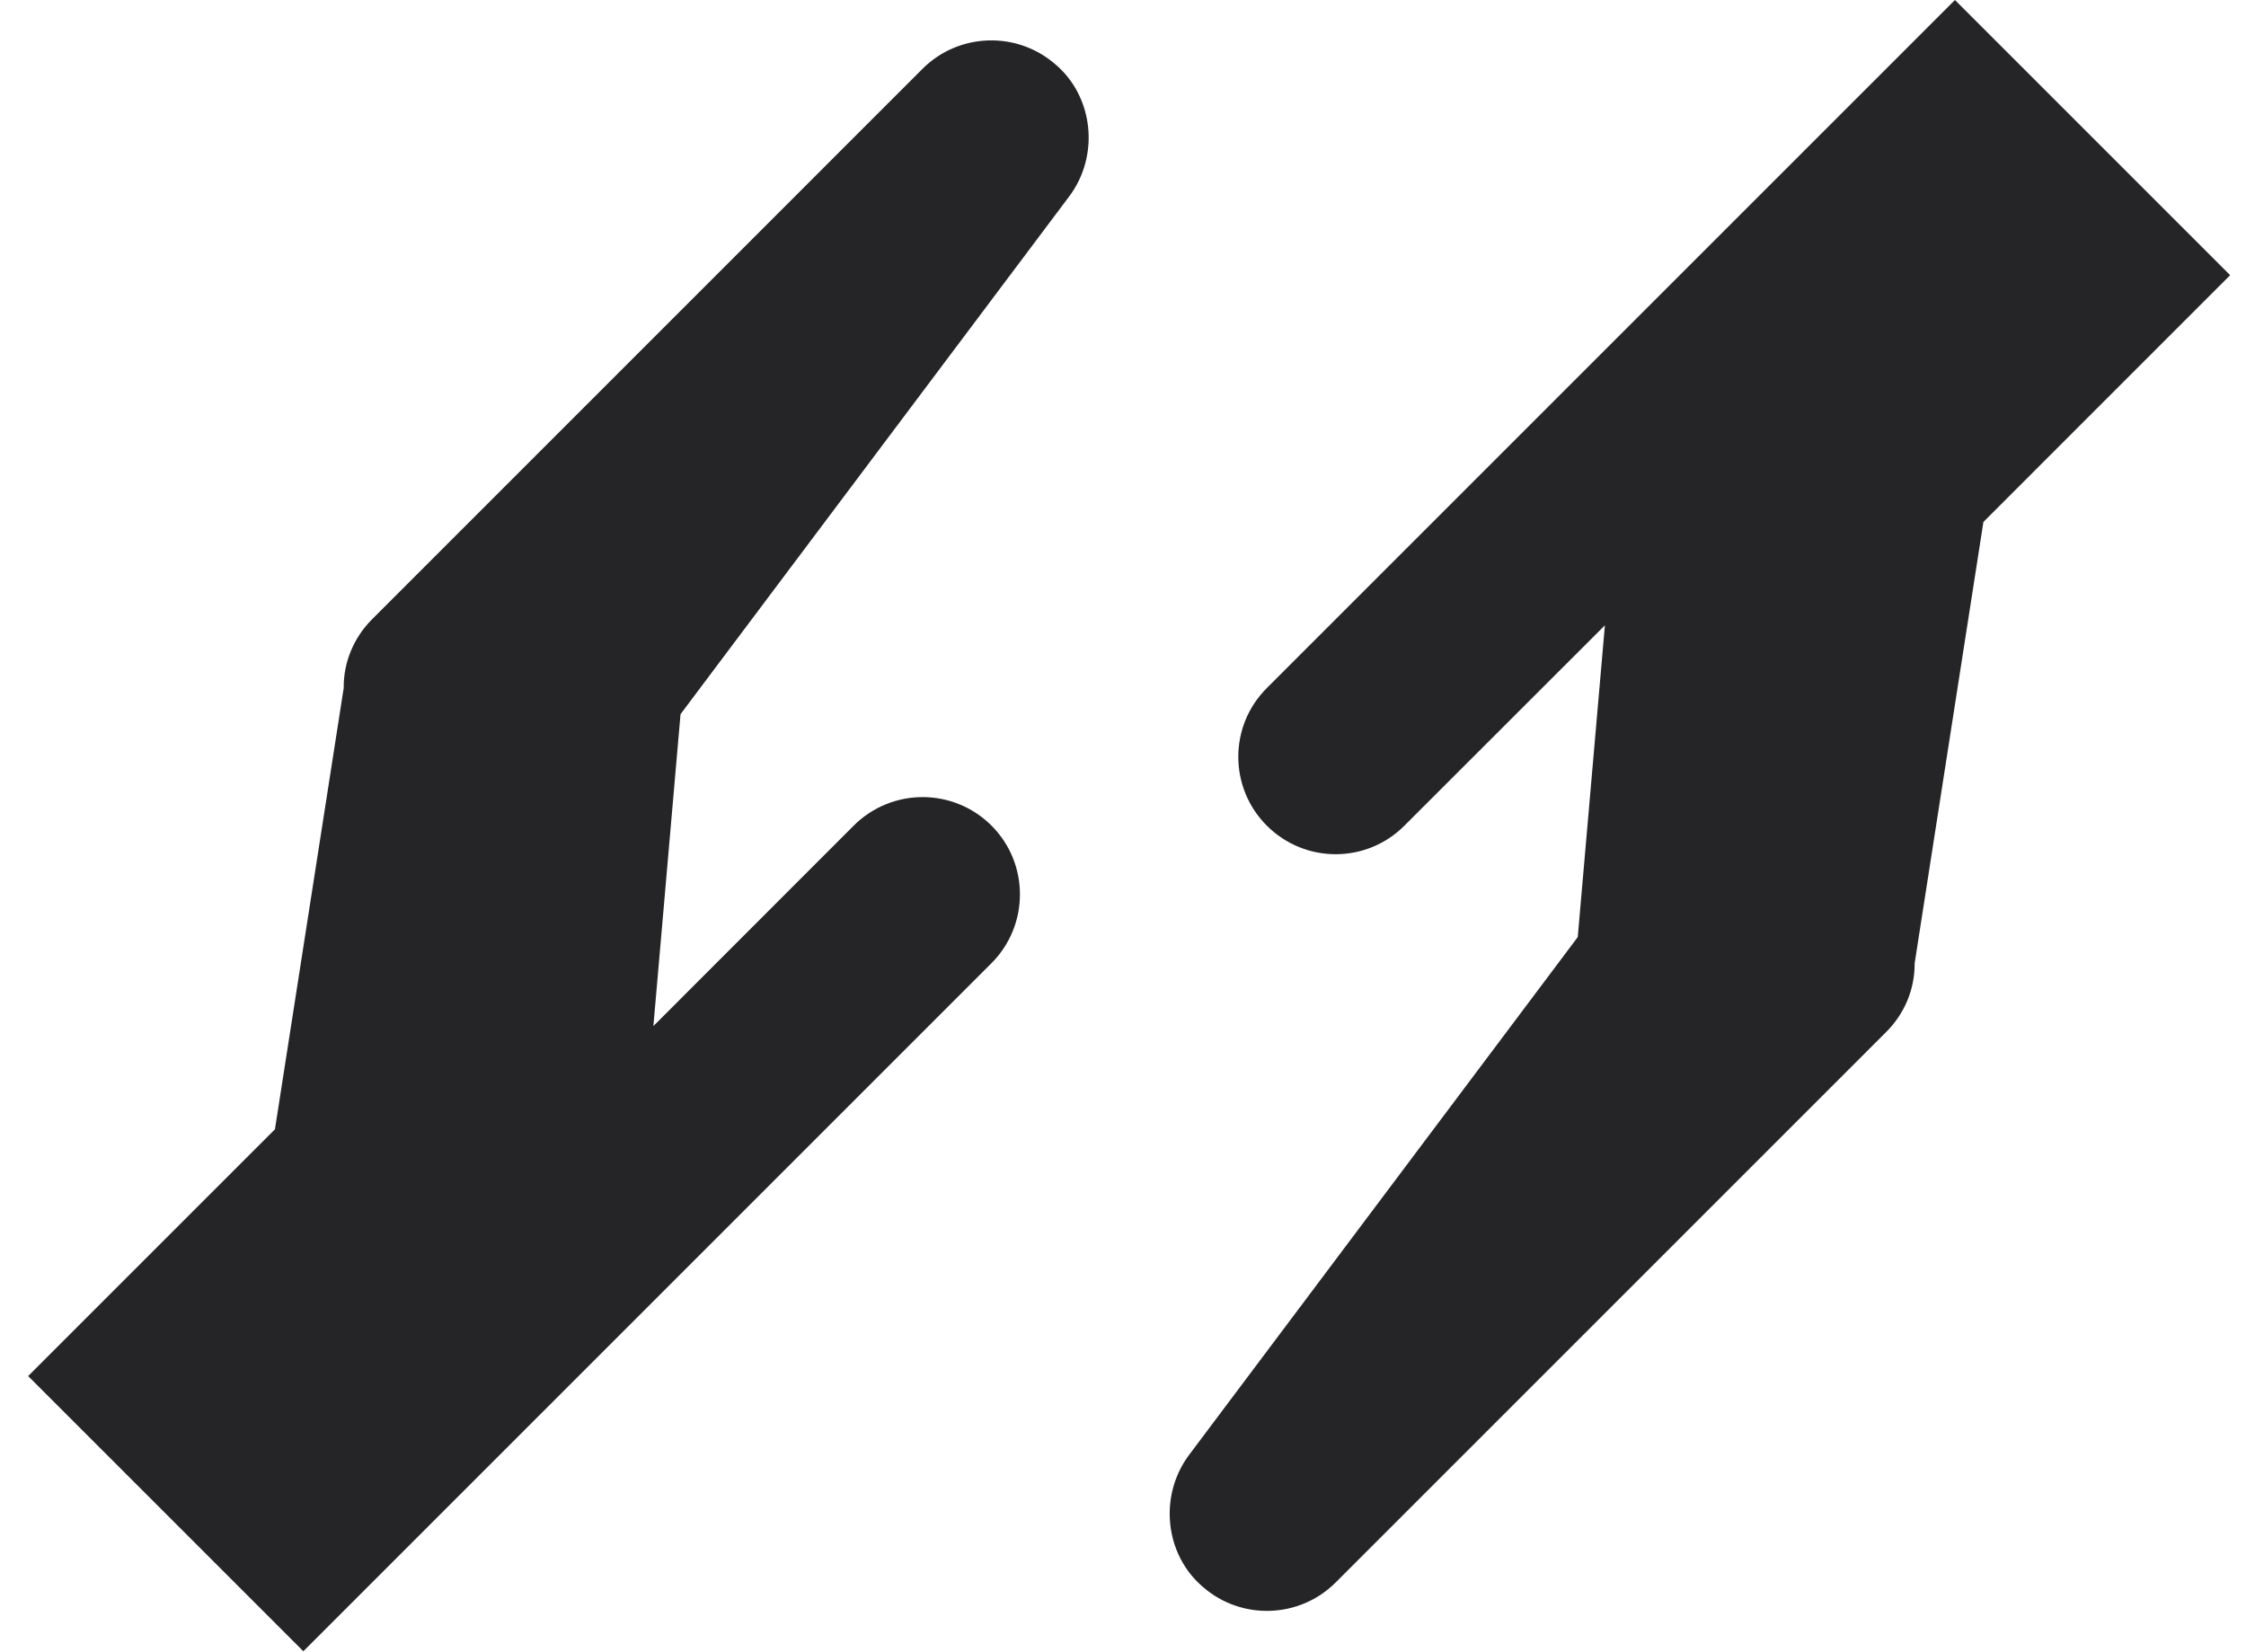
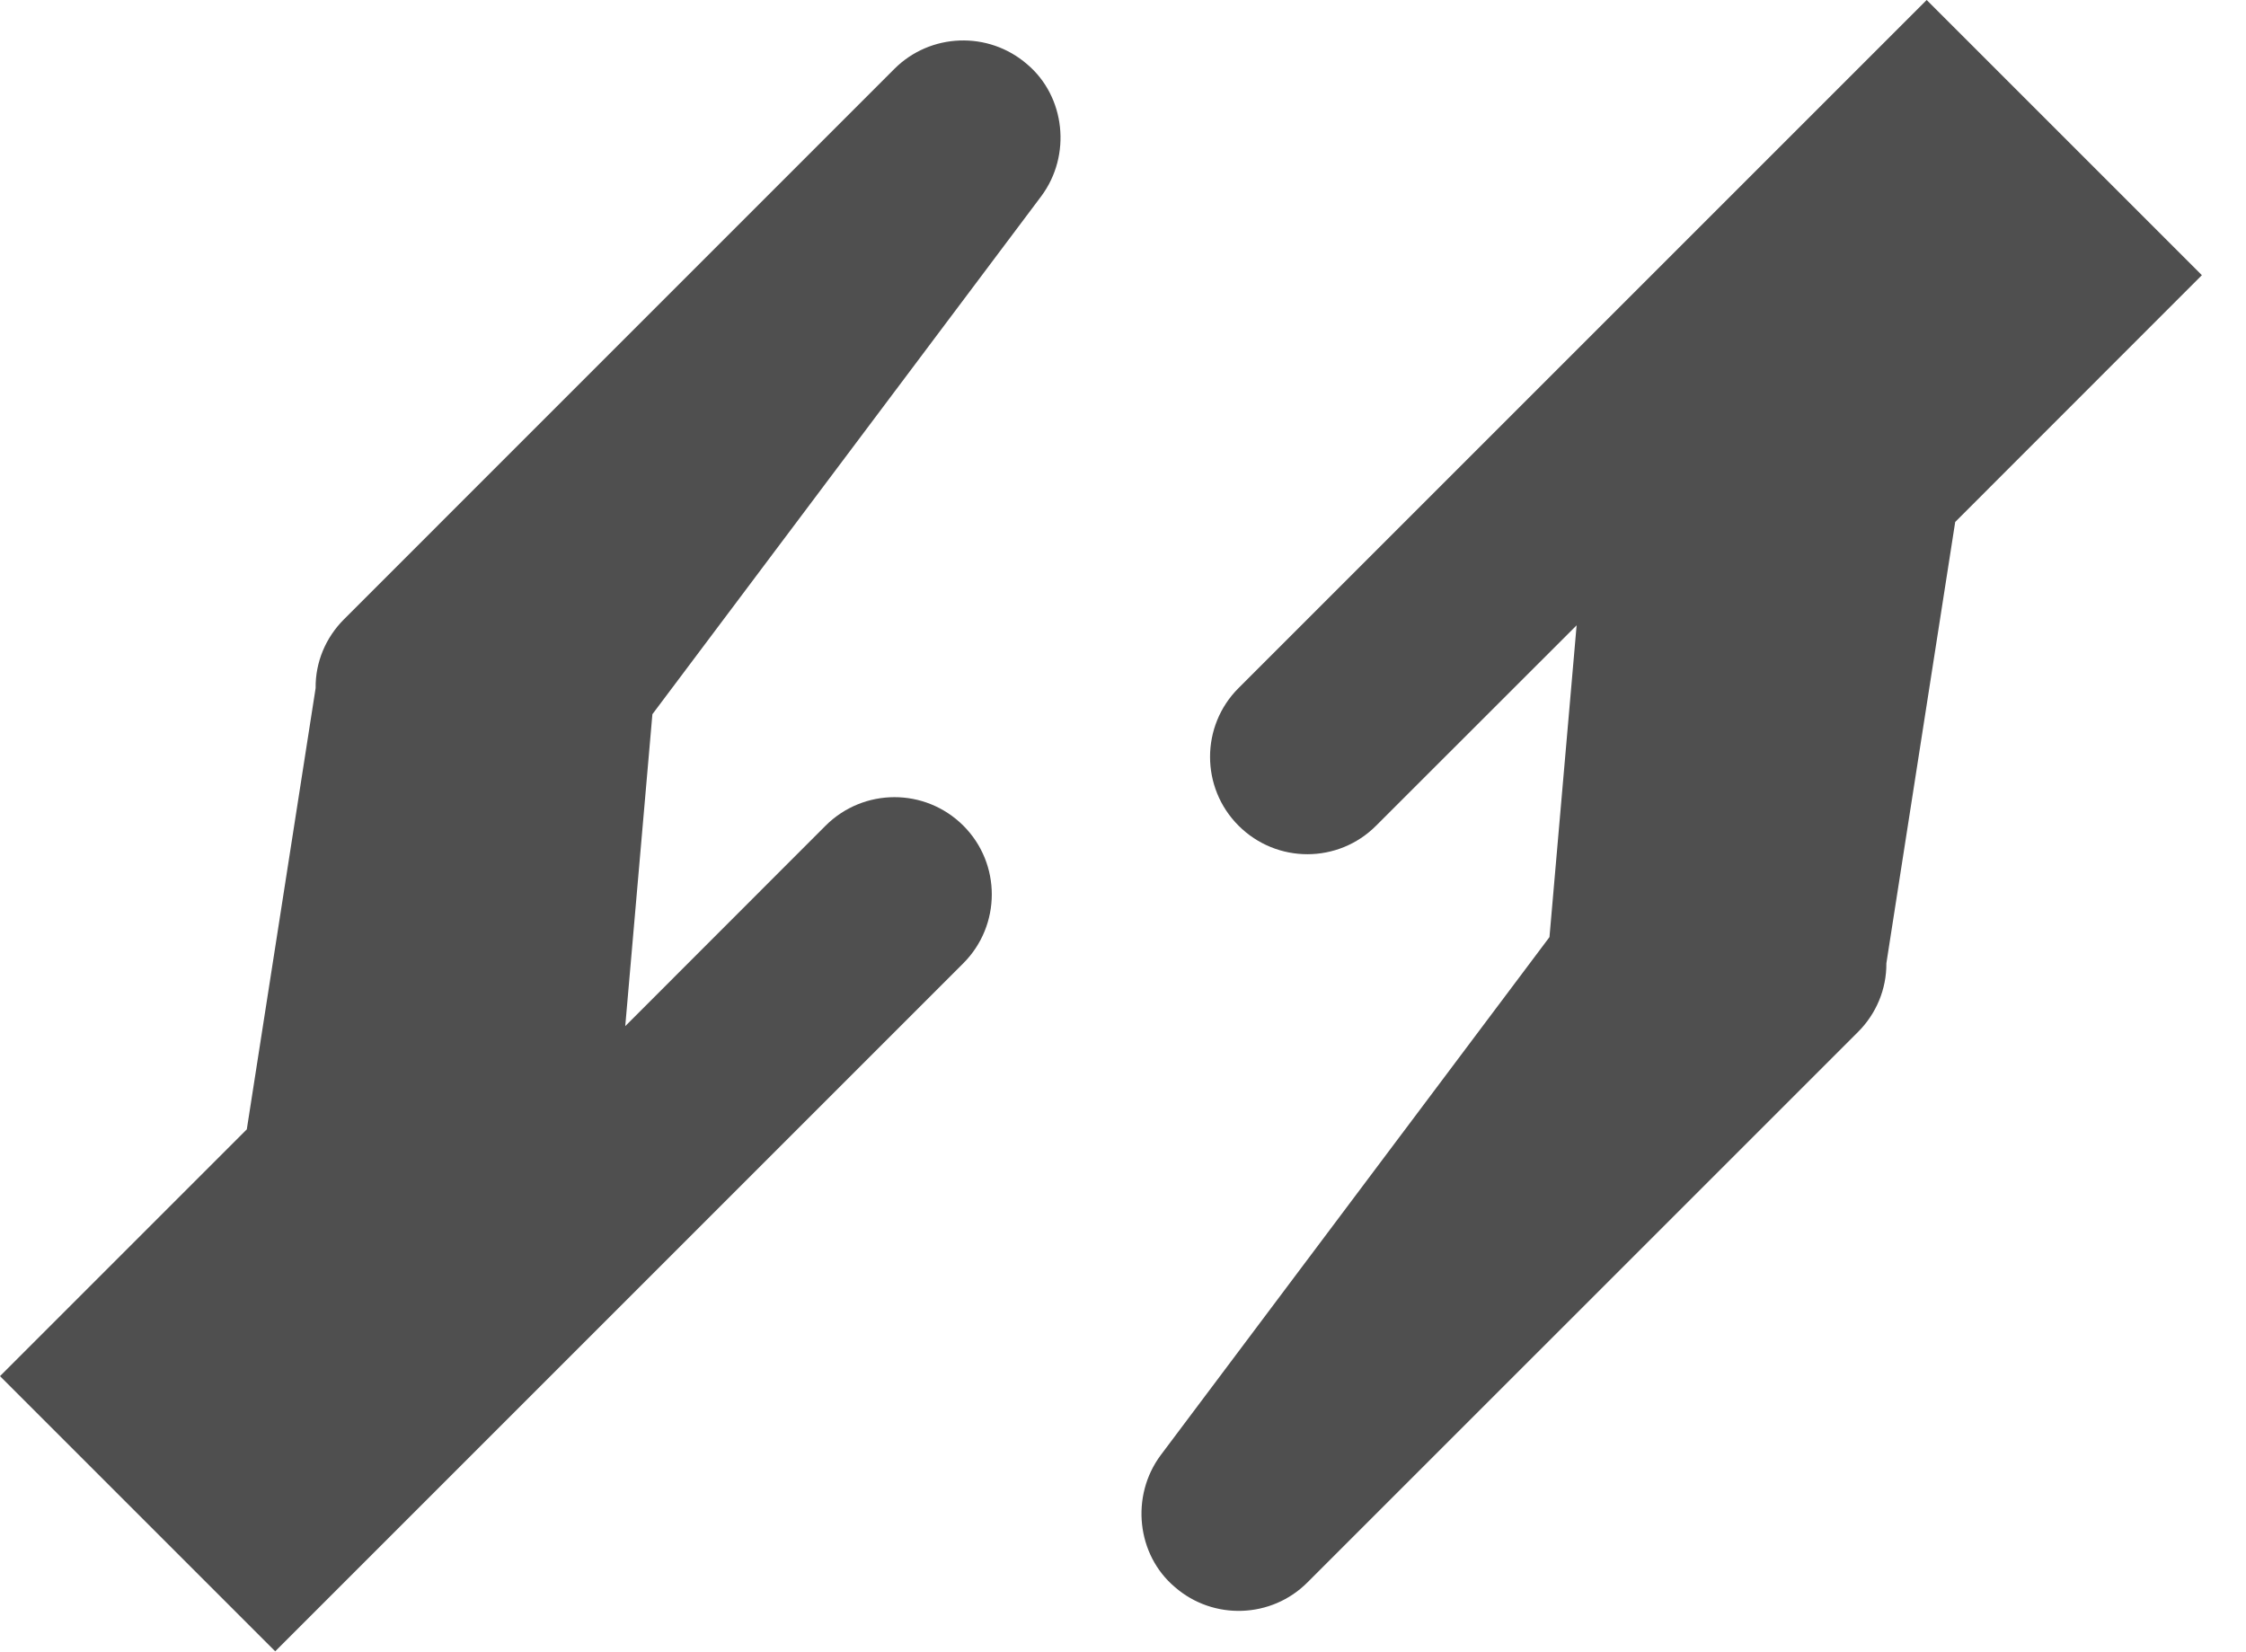
<svg xmlns="http://www.w3.org/2000/svg" width="34" height="25" viewBox="0 0 34 25" fill="none">
-   <path d="M13.966 1.041L5.633 9.375C5.355 9.653 5.199 10.026 5.203 10.416L4.162 17.097L0.426 20.833L4.592 24.999L15.009 14.582C15.582 14.008 15.585 13.075 15.009 12.499C14.43 11.922 13.499 11.926 12.924 12.499L9.891 15.534L10.302 10.812L16.189 2.969C16.65 2.35 16.553 1.459 15.974 0.972C15.389 0.465 14.511 0.497 13.966 1.041Z" fill="#252427" />
-   <path d="M29.594 0L19.177 10.417C18.602 10.99 18.601 11.924 19.177 12.5C19.756 13.078 20.687 13.075 21.26 12.5L24.295 9.467L23.884 14.187L17.998 22.03C17.537 22.65 17.634 23.54 18.213 24.028C18.797 24.535 19.676 24.502 20.22 23.957L28.552 15.625C28.831 15.348 28.987 14.975 28.984 14.583L30.025 7.902L33.76 4.166L29.594 0Z" fill="#252427" />
+   <path d="M13.54 1.042L5.208 9.375C4.929 9.654 4.773 10.027 4.778 10.417L3.736 17.098L0 20.834L4.166 25L14.583 14.583C15.156 14.009 15.159 13.076 14.583 12.5C14.004 11.923 13.073 11.927 12.498 12.5L9.465 15.535L9.876 10.813L15.763 2.97C16.224 2.351 16.127 1.46 15.548 0.972C14.963 0.466 14.085 0.498 13.54 1.042Z" fill="#4F4F4F" />
+   <path d="M29.166 0L18.749 10.417C18.175 10.99 18.173 11.924 18.749 12.5C19.328 13.078 20.259 13.075 20.832 12.5L23.867 9.467L23.456 14.187L17.571 22.03C17.11 22.65 17.207 23.54 17.786 24.028C18.369 24.535 19.249 24.502 19.792 23.957L28.125 15.625C28.403 15.348 28.559 14.975 28.556 14.583L29.598 7.902L33.332 4.166L29.166 0Z" fill="#4F4F4F" />
</svg>
